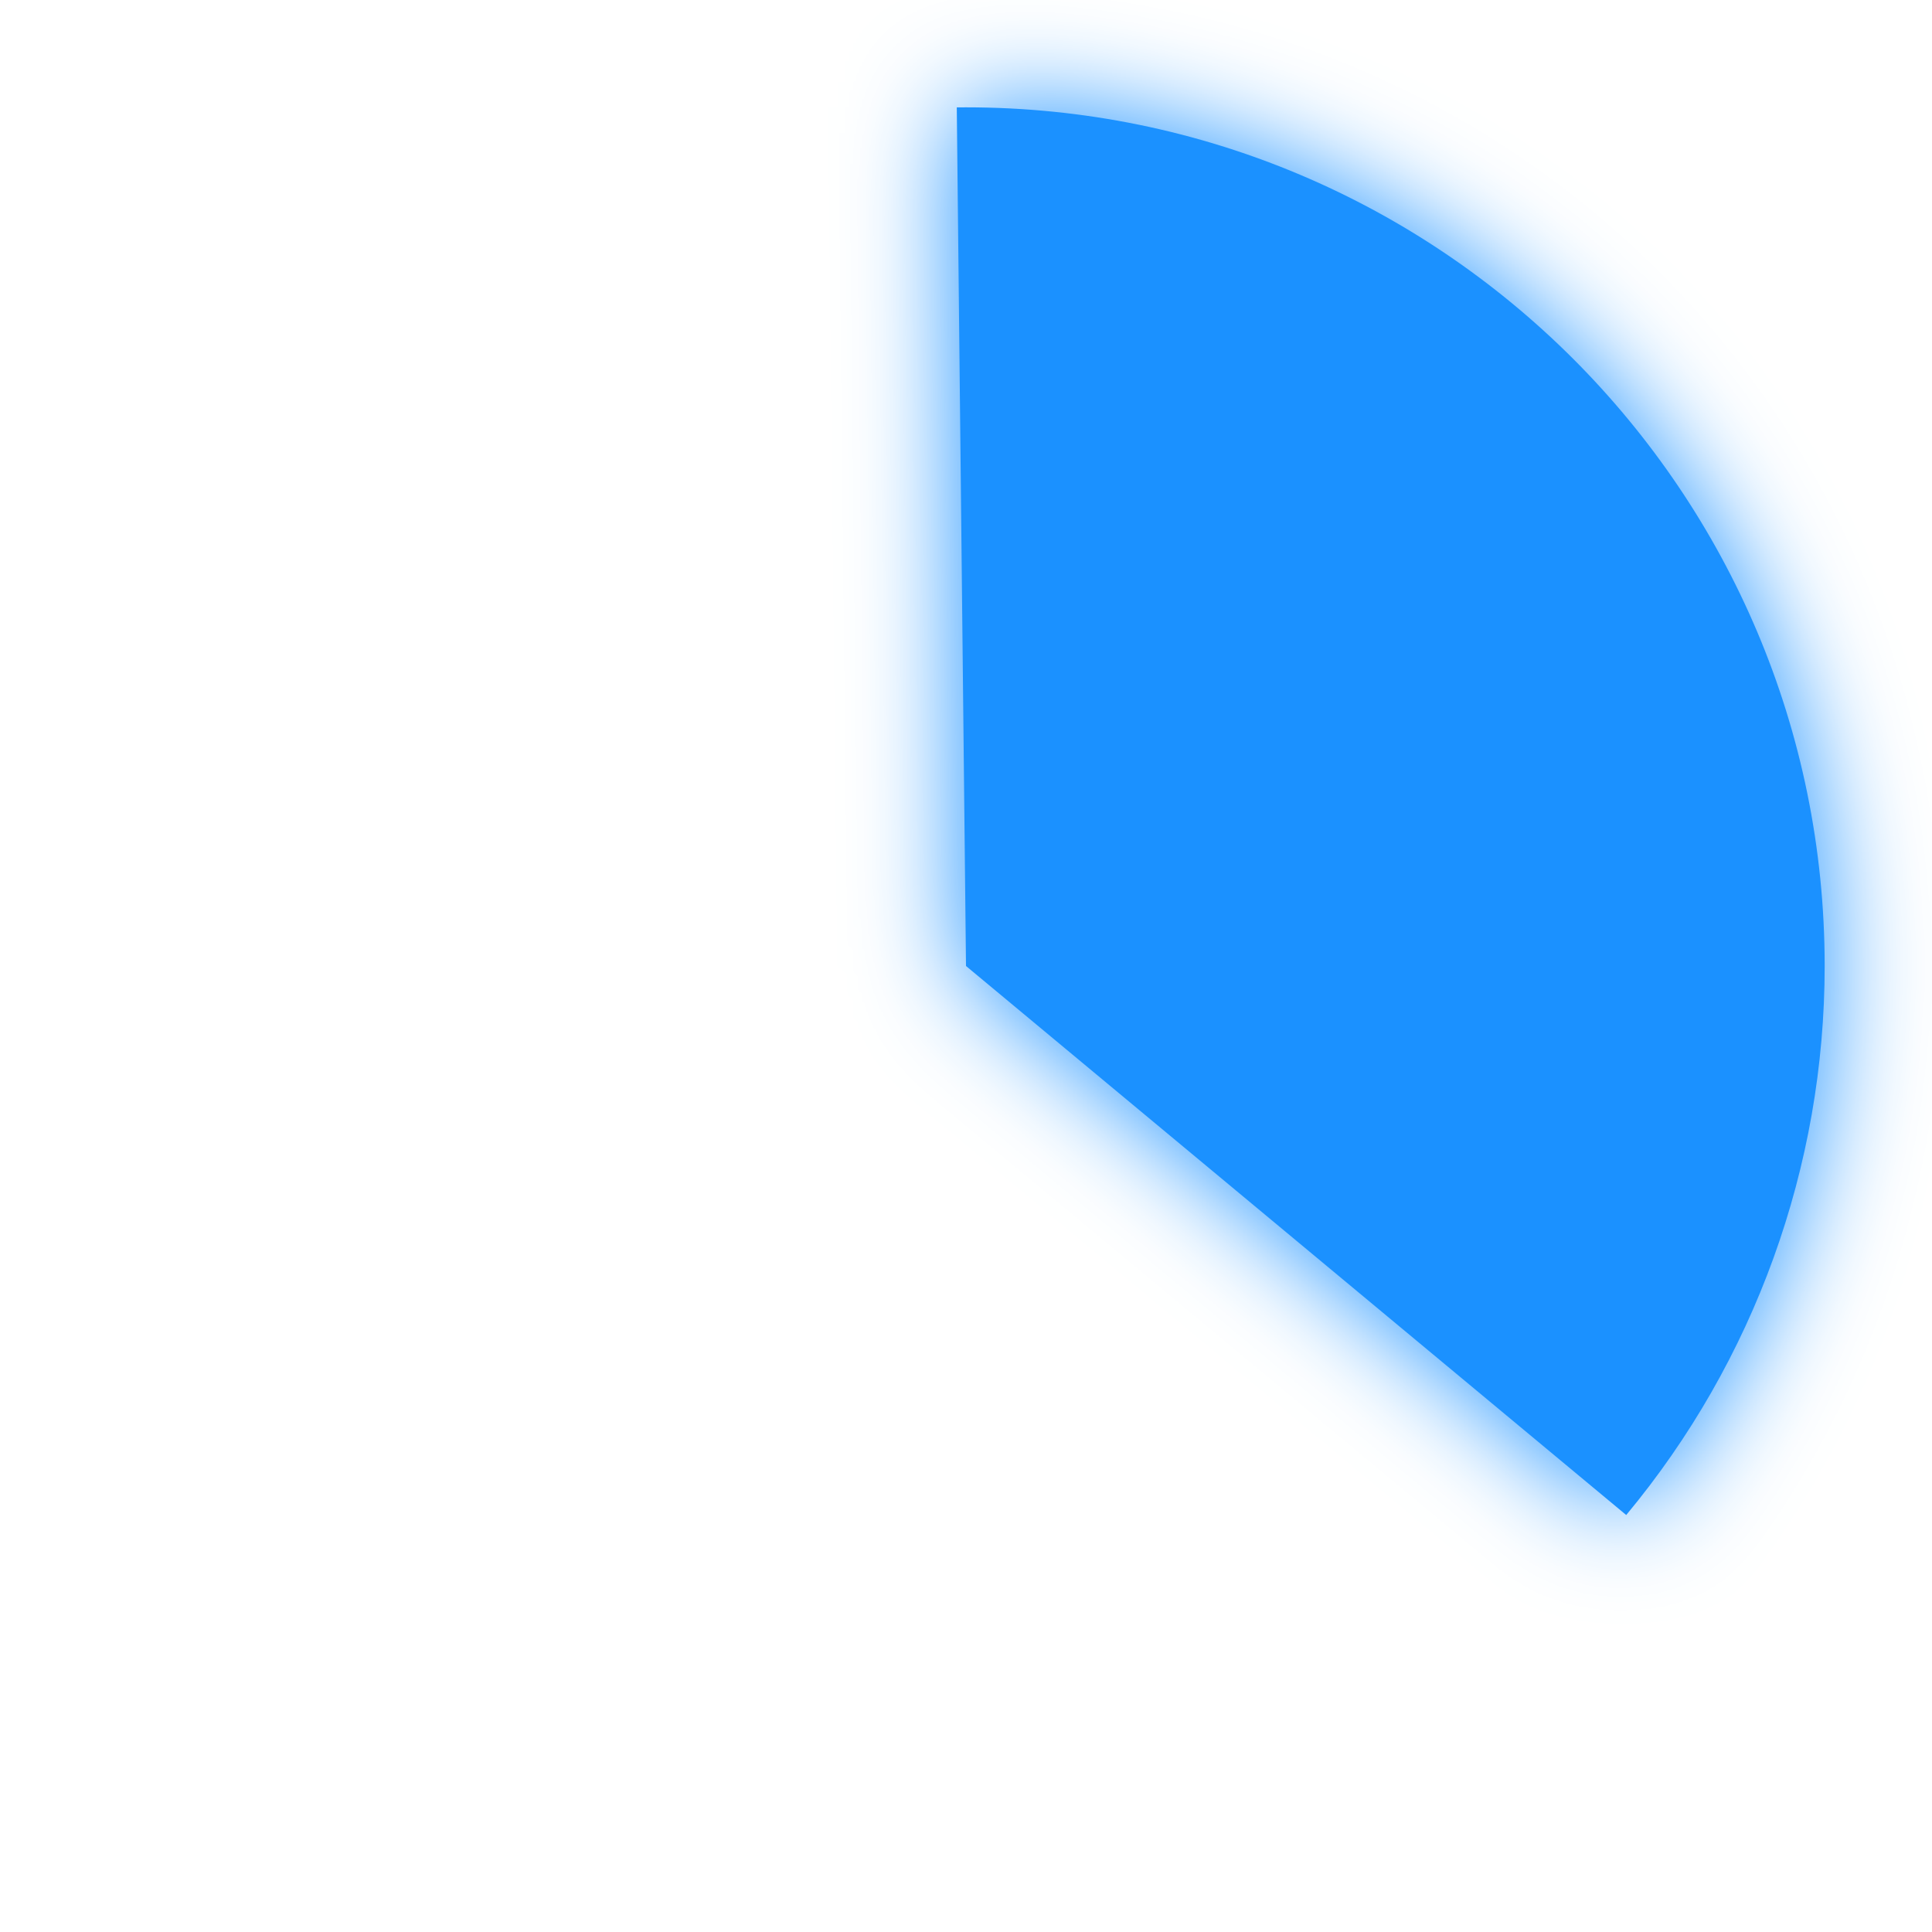
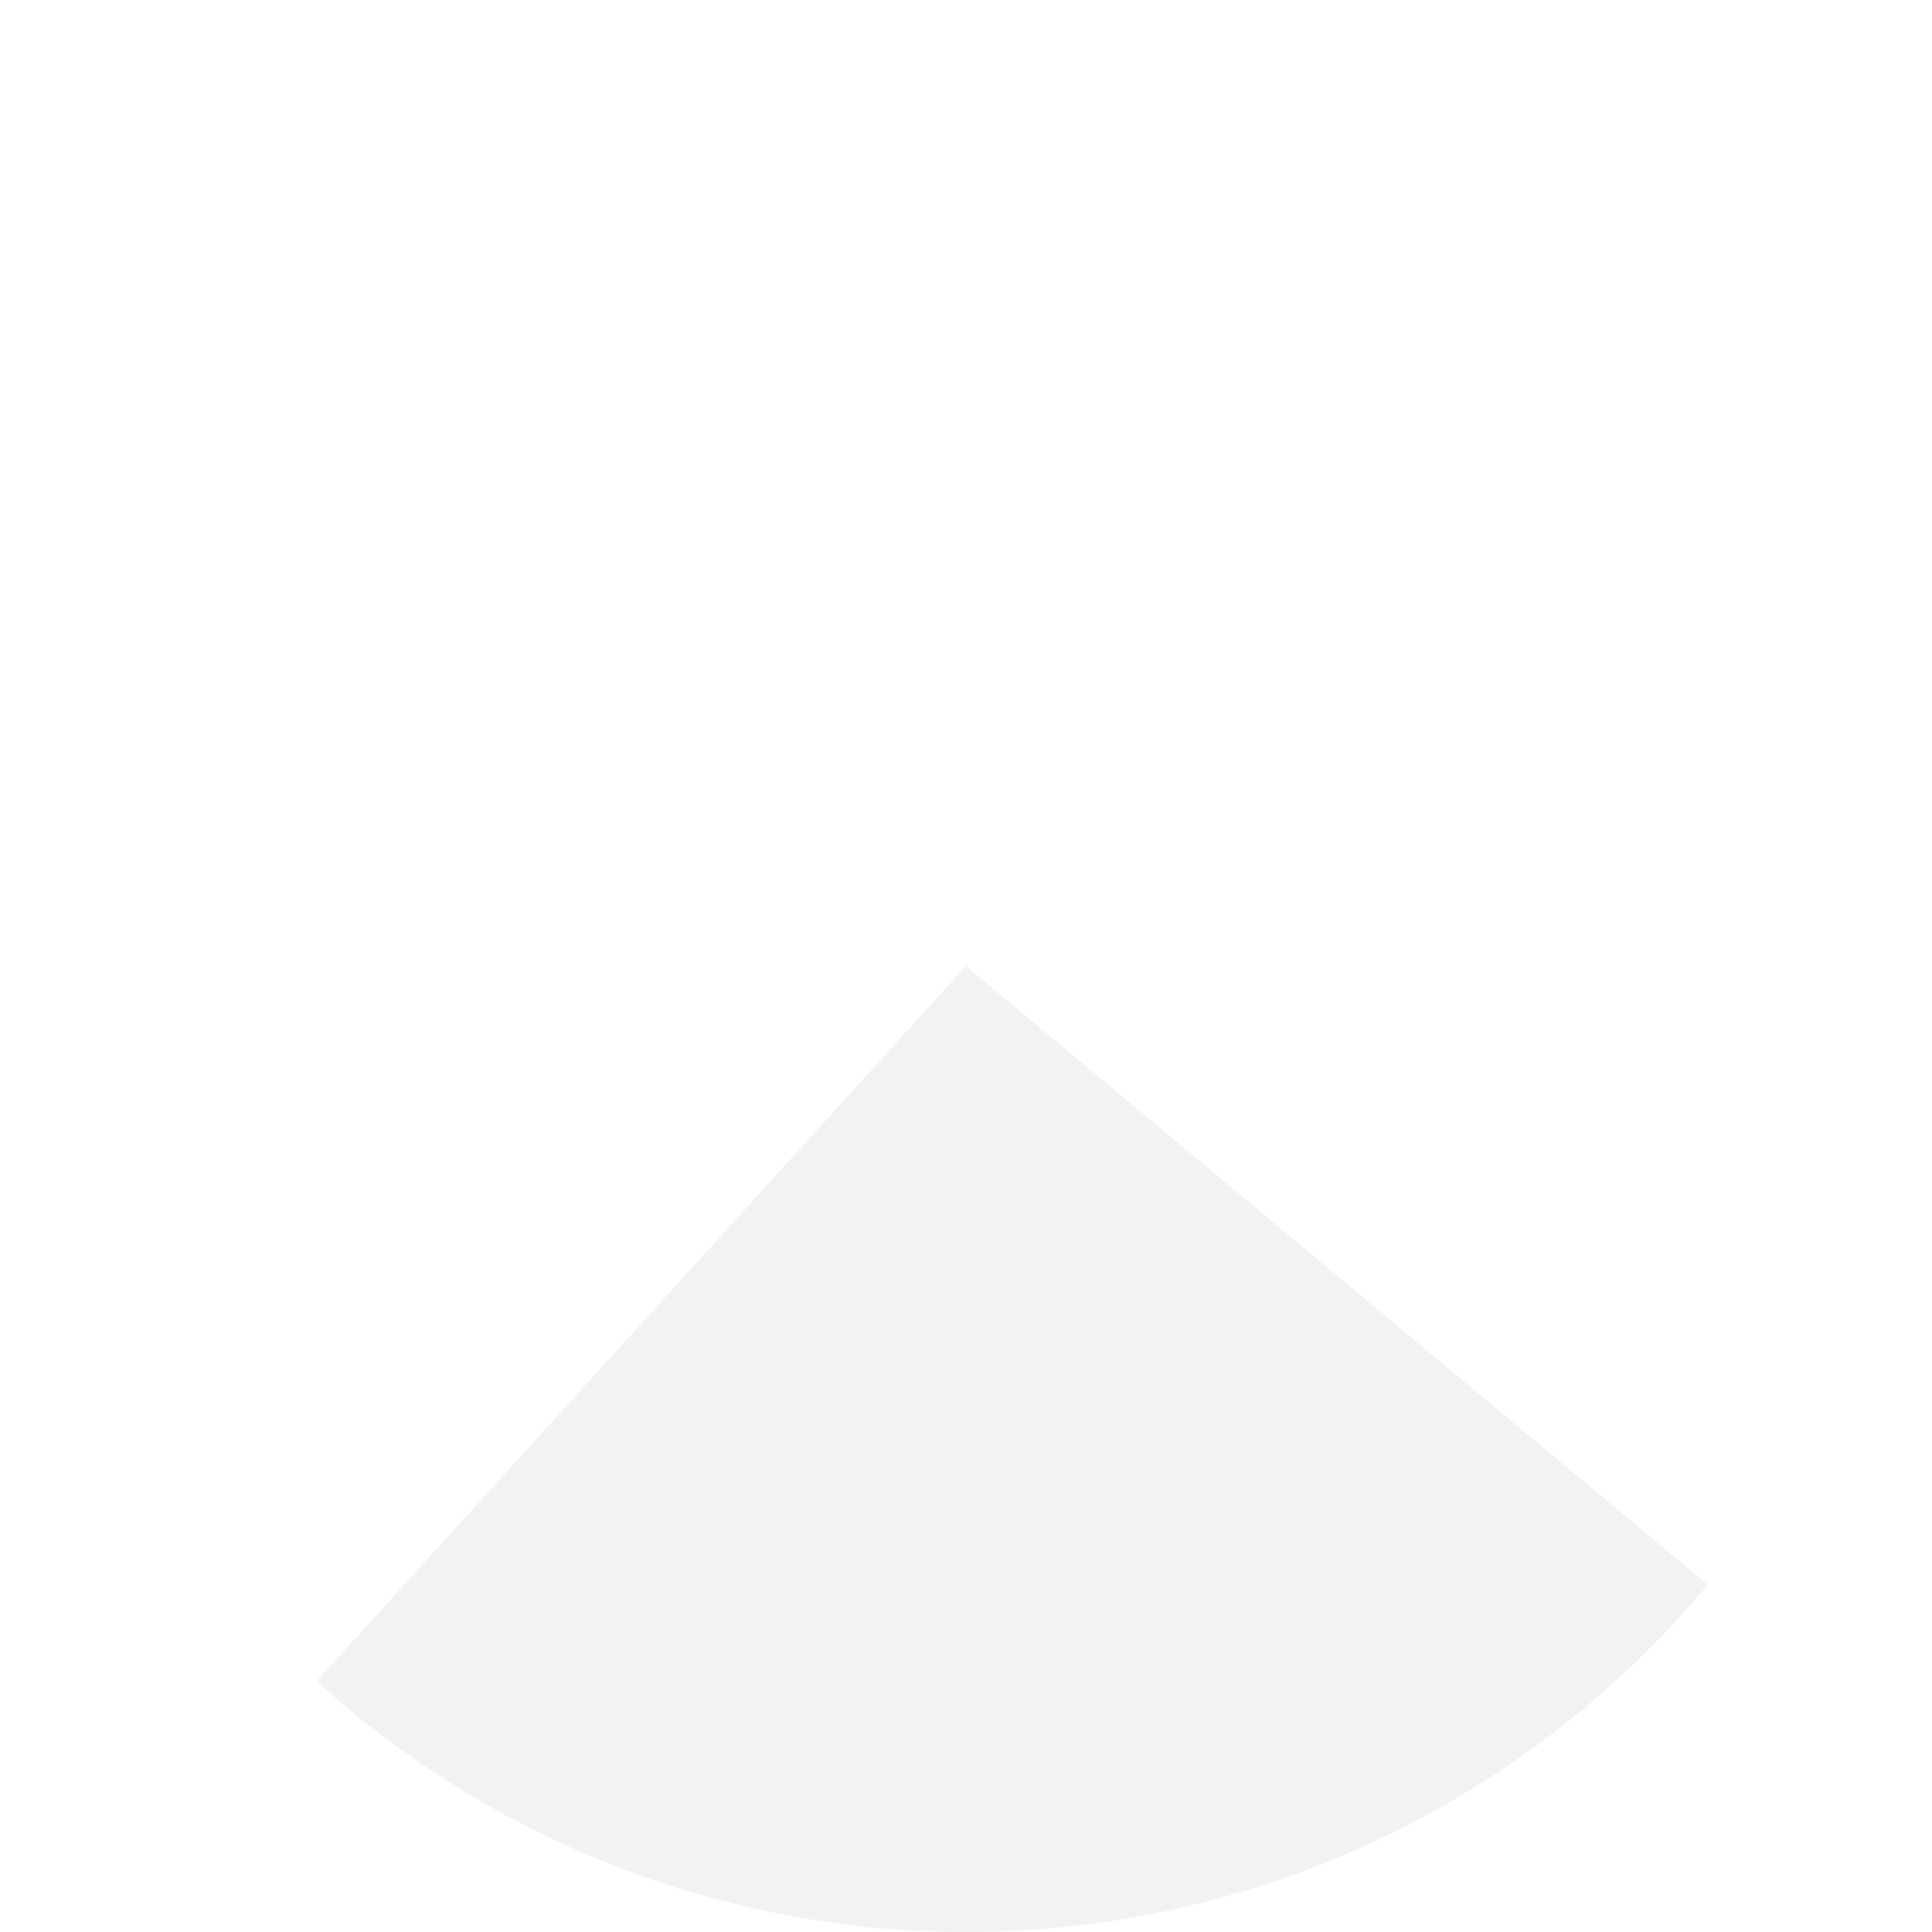
- <svg xmlns="http://www.w3.org/2000/svg" xmlns:xlink="http://www.w3.org/1999/xlink" version="1.1" width="180px" height="180px">
-   <defs>
-     <filter x="98px" y="398px" width="180px" height="180px" filterUnits="userSpaceOnUse" id="filter3">
-       <feOffset dx="0" dy="0" in="SourceAlpha" result="shadowOffsetInner" />
-       <feGaussianBlur stdDeviation="5" in="shadowOffsetInner" result="shadowGaussian" />
-       <feComposite in2="shadowGaussian" operator="atop" in="SourceAlpha" result="shadowComposite" />
-       <feColorMatrix type="matrix" values="0 0 0 0 0.106  0 0 0 0 0.569  0 0 0 0 1  0 0 0 1 0  " in="shadowComposite" />
-     </filter>
-     <g id="widget4">
-       <path d="M 188 408  C 232.183 408  268 443.817  268 488  C 268 506.686  261.459 524.783  249.511 539.151  L 188 488  L 187.141 408.005  C 187.427 408.002  187.714 408  188 408  Z " fill-rule="nonzero" fill="#1b91ff" stroke="none" />
-     </g>
-   </defs>
-   <g transform="matrix(1 0 0 1 -98 -398 )">
-     <use xlink:href="#widget4" filter="url(#filter3)" />
-     <use xlink:href="#widget4" />
+ <svg xmlns="http://www.w3.org/2000/svg" version="1.1" width="80px" height="80px">
+   <g transform="matrix(1 0 0 1 -35 -348 )">
+     <path d="M 48.109 417.612  L 75 388  L 105.715 413.624  C 98.116 422.734  86.864 428  75 428  C 65.057 428  55.47 424.297  48.109 417.612  Z " fill-rule="nonzero" fill="#f2f2f2" stroke="none" />
  </g>
</svg>
